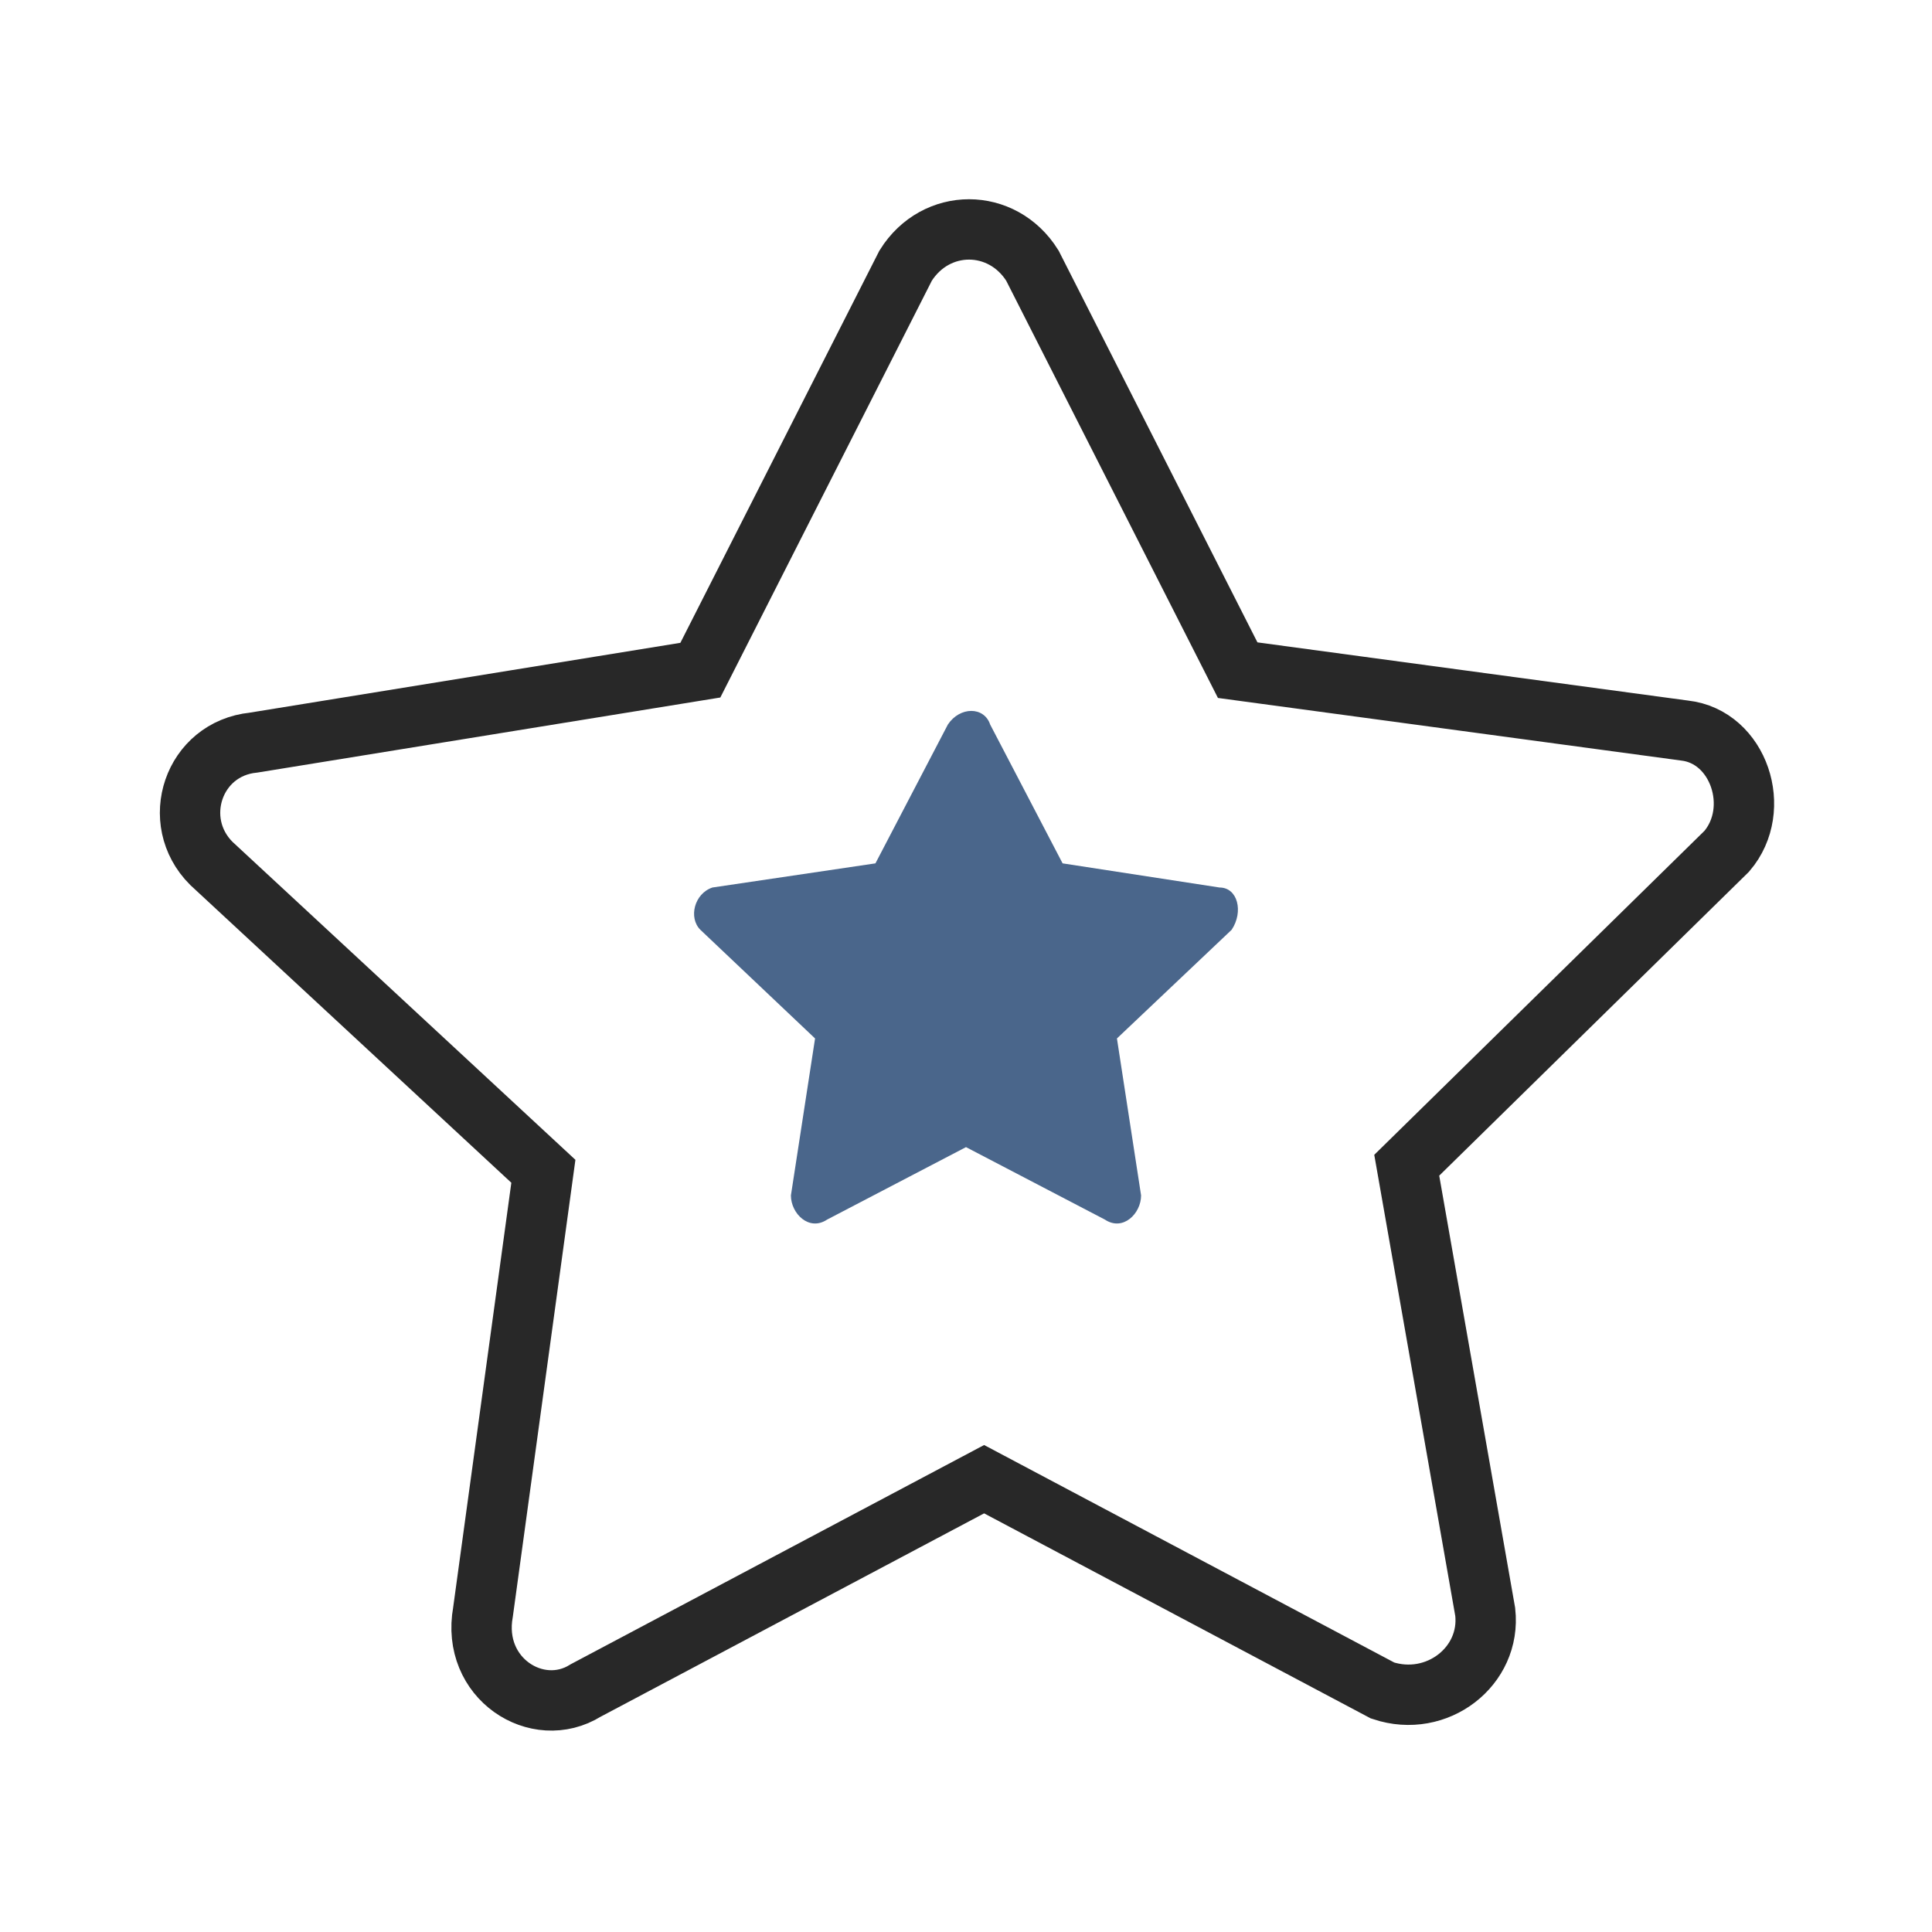
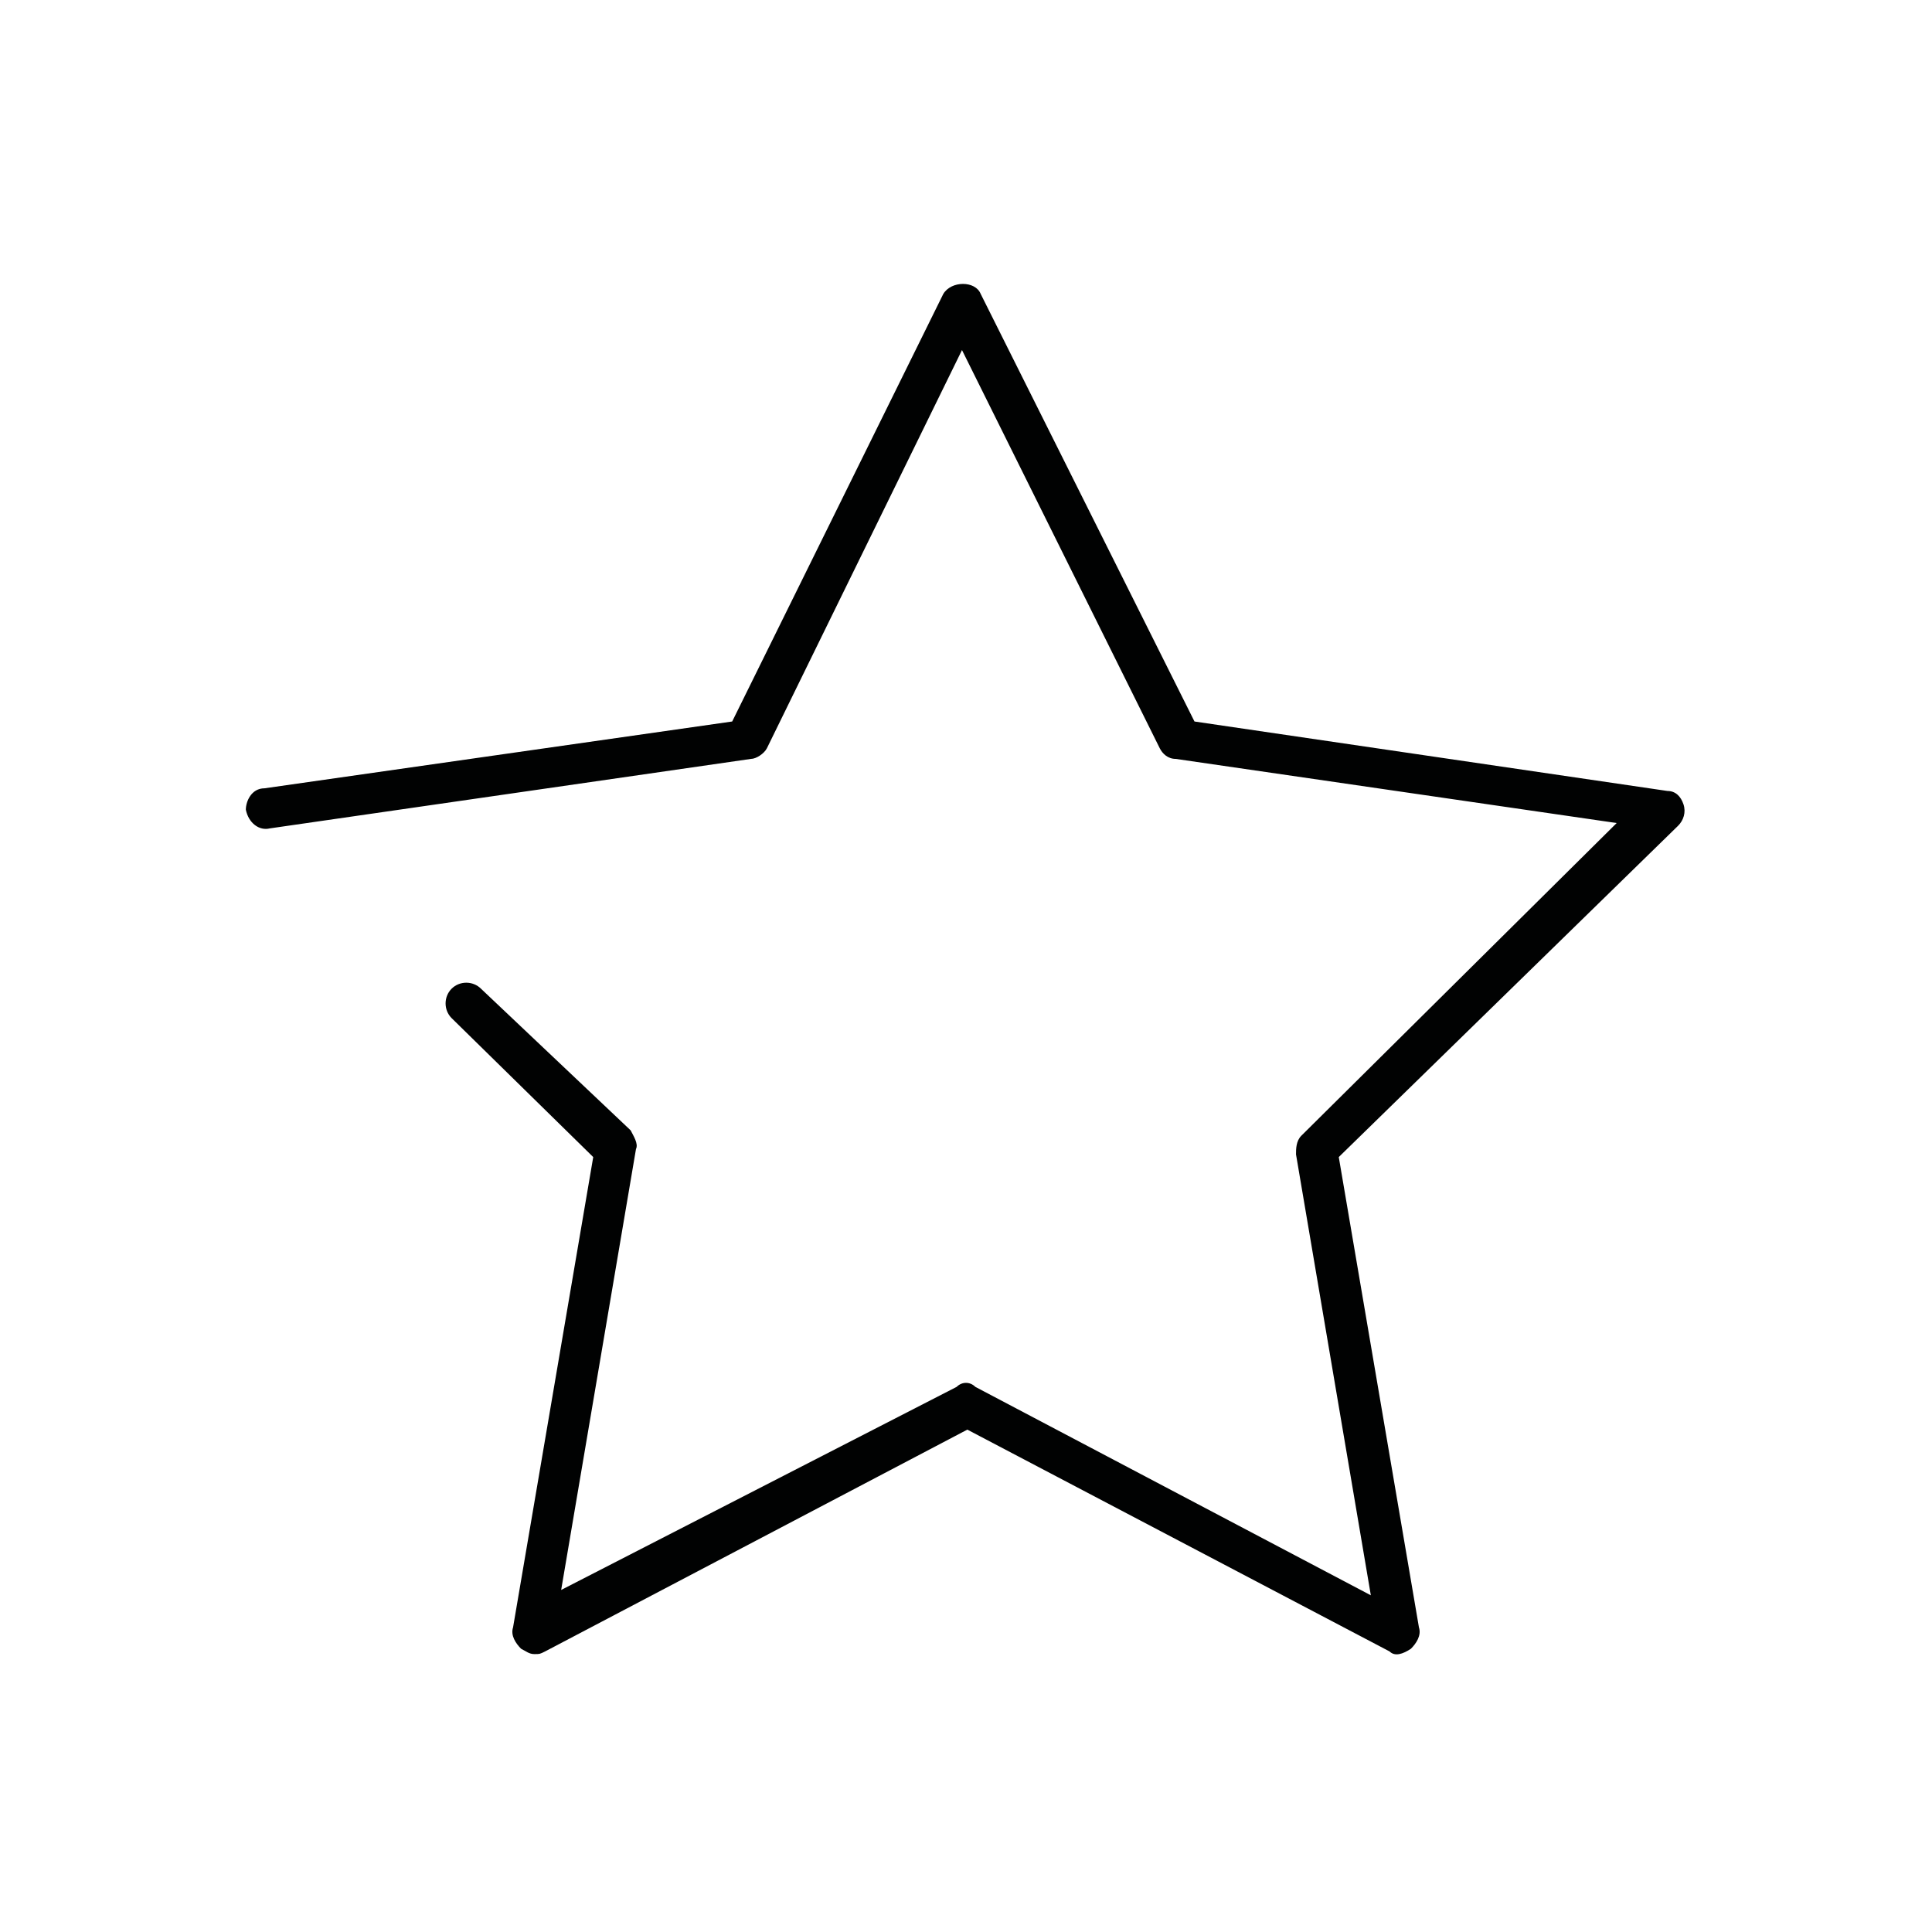
- <svg xmlns="http://www.w3.org/2000/svg" version="1.0" id="Layer_1" x="0px" y="0px" viewBox="0 0 32 32" style="enable-background:new 0 0 32 32;" xml:space="preserve">
+ <svg xmlns="http://www.w3.org/2000/svg" version="1.1" id="Livello_1" x="0px" y="0px" viewBox="0 0 72.3 72.3" style="enable-background:new 0 0 72.3 72.3;" xml:space="preserve">
  <style type="text/css">
- 	.st0{fill:#4A668B;}
- 	.st1{fill:none;stroke:#282828;stroke-miterlimit:10;}
+ 	.st0{fill:#010202;}
</style>
-   <path id="path-1_2_" class="st0" d="M14.5,14.3l1.2-2.3c0.2-0.3,0.6-0.3,0.7,0l1.2,2.3l2.6,0.4c0.3,0,0.4,0.4,0.2,0.7l-1.9,1.8  l0.4,2.6c0,0.3-0.3,0.6-0.6,0.4L16,19l-2.3,1.2c-0.3,0.2-0.6-0.1-0.6-0.4l0.4-2.6l-1.9-1.8c-0.2-0.2-0.1-0.6,0.2-0.7L14.5,14.3z" />
-   <path id="path-1_1_" class="st1" d="M11.6,11.1l3.4-6.7c0.5-0.8,1.6-0.8,2.1,0l3.4,6.7l7.4,1c0.9,0.1,1.3,1.3,0.7,2l-5.3,5.2  l1.3,7.4c0.1,0.9-0.8,1.6-1.7,1.3l-6.6-3.5l-6.6,3.5c-0.8,0.5-1.9-0.2-1.7-1.3L9,19.4l-5.5-5.1c-0.7-0.7-0.3-1.9,0.7-2L11.6,11.1z" />
+   <path class="st0" d="M10.1,31l18-2.6c0.2,0,0.5-0.2,0.6-0.4l7.3-14.9L43.4,28c0.1,0.2,0.3,0.4,0.6,0.4l16.5,2.4L48.7,42.5  c-0.2,0.2-0.2,0.5-0.2,0.7l2.8,16.5l-14.8-7.8c-0.2-0.2-0.5-0.2-0.7,0L21,59.5l2.8-16.5c0.1-0.2-0.1-0.5-0.2-0.7L18,37  c-0.3-0.3-0.8-0.3-1.1,0c-0.3,0.3-0.3,0.8,0,1.1l5.3,5.2l-3,17.6c-0.1,0.3,0.1,0.6,0.3,0.8c0.2,0.1,0.3,0.2,0.5,0.2s0.2,0,0.4-0.1  l15.8-8.3l15.8,8.3c0.2,0.2,0.5,0.1,0.8-0.1c0.2-0.2,0.4-0.5,0.3-0.8l-3-17.6l12.7-12.4c0.2-0.2,0.3-0.5,0.2-0.8  c-0.1-0.3-0.3-0.5-0.6-0.5l-17.7-2.6l-8-16c-0.2-0.5-1.1-0.5-1.4,0l-7.9,16L9.9,29.5c-0.5,0-0.7,0.5-0.7,0.8  C9.3,30.8,9.7,31.1,10.1,31z" />
</svg>
